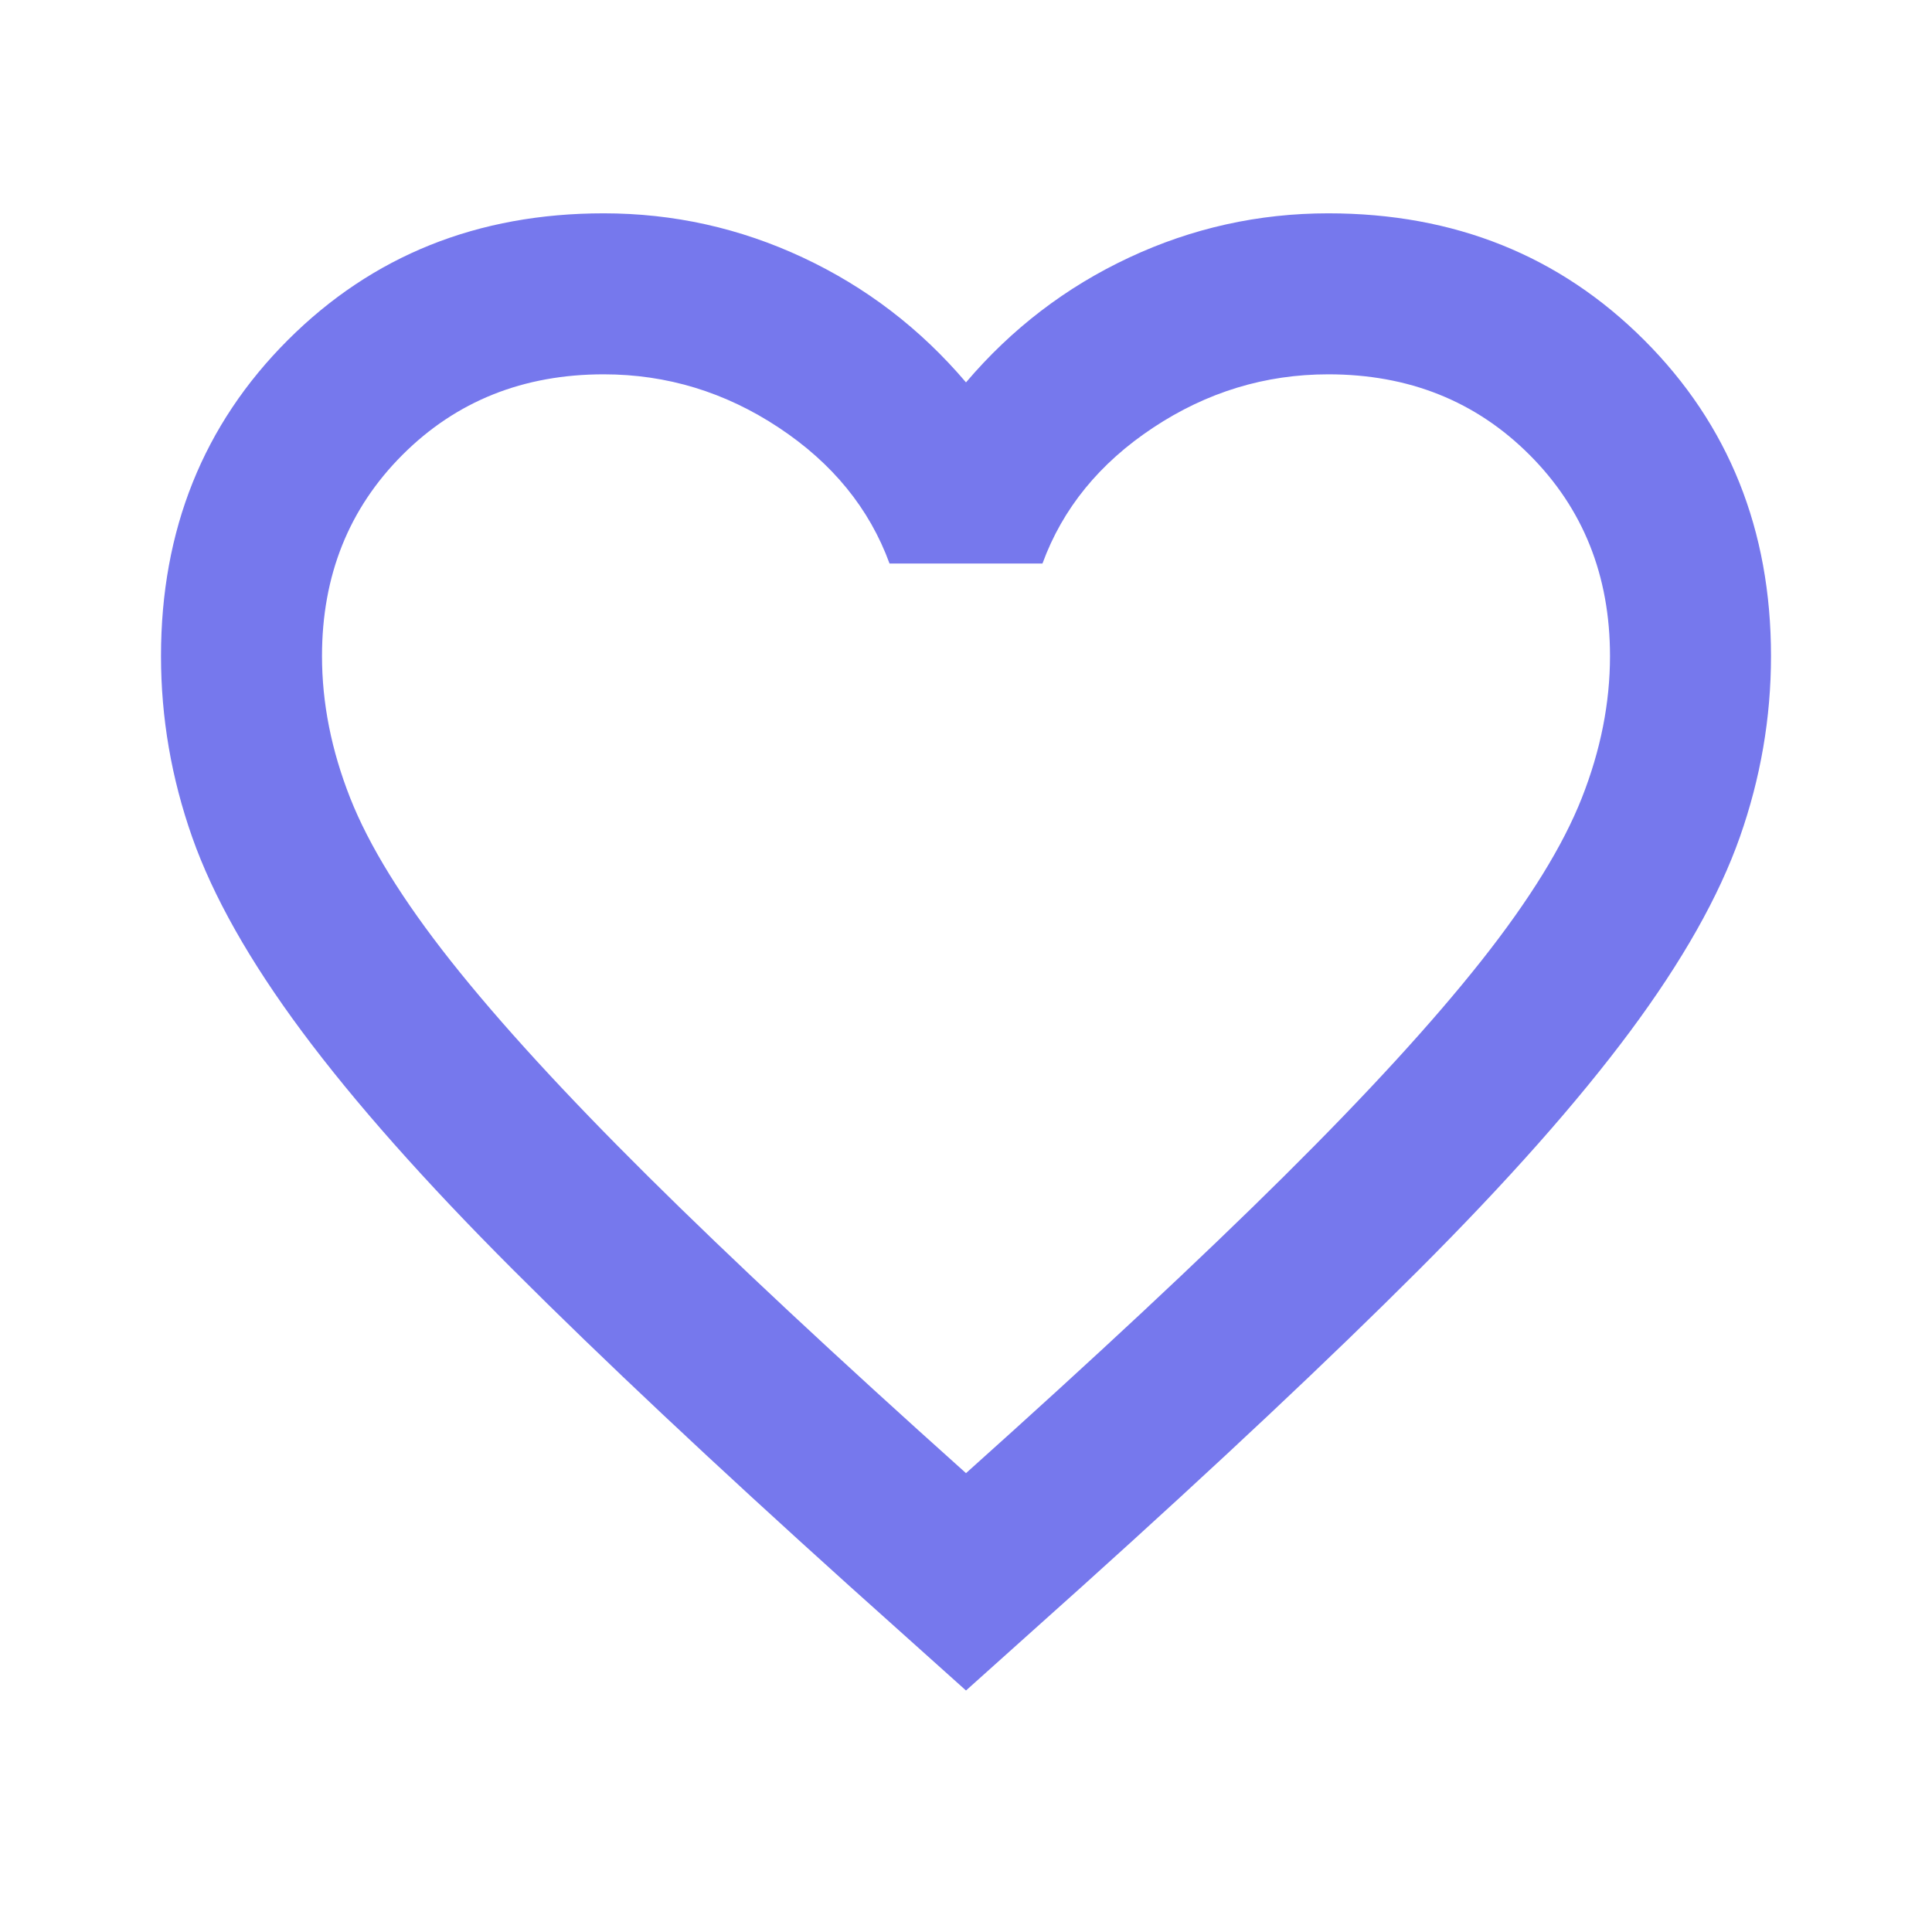
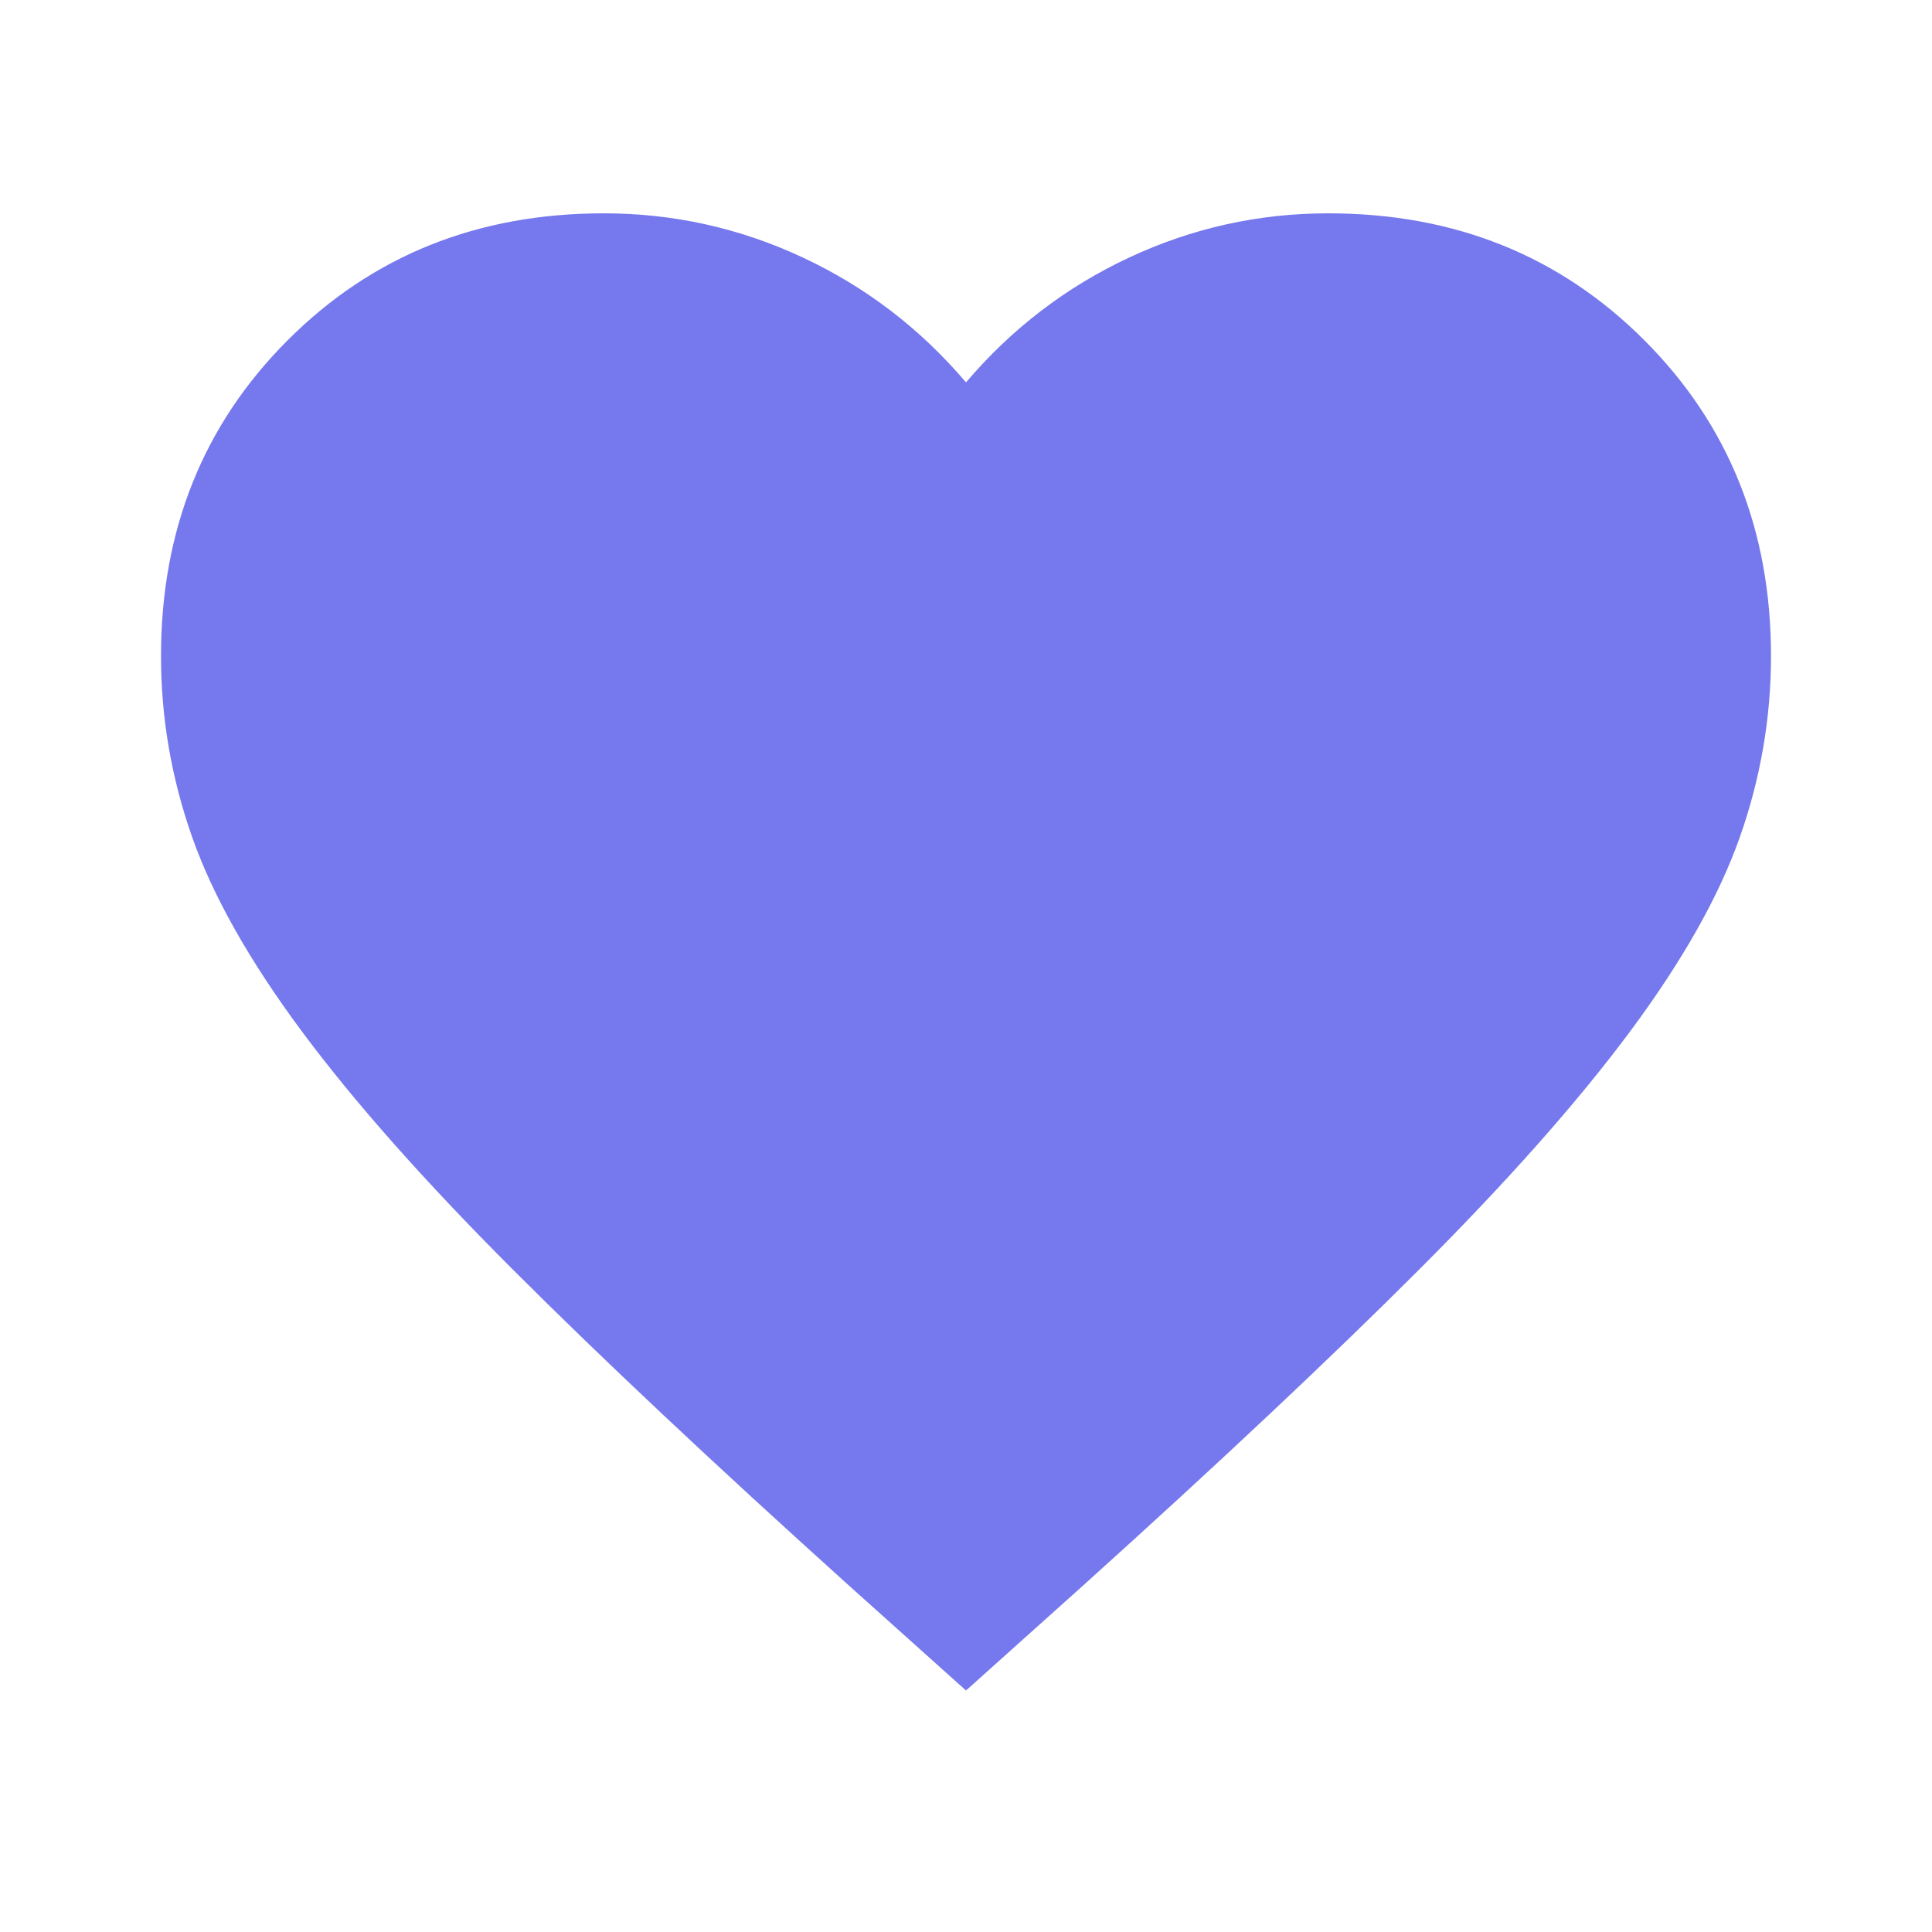
<svg xmlns="http://www.w3.org/2000/svg" height="24" viewBox="0 -960 960 960" width="24">
-   <path d="m480-120-58-52q-101-91-167-157T150-447.5Q111-500 95.5-544T80-634q0-94 63-157t157-63q52 0 99 22t81 62q34-40 81-62t99-22q94 0 157 63t63 157q0 46-15.5 90T810-447.5Q771-395 705-329T538-172l-58 52Zm0-108q96-86 158-147.5t98-107q36-45.5 50-81t14-70.5q0-60-40-100t-100-40q-47 0-87 26.5T518-680h-76q-15-41-55-67.5T300-774q-60 0-100 40t-40 100q0 35 14 70.5t50 81q36 45.5 98 107T480-228Zm0-273Z" style="fill: #7678ed;" />
+   <path d="m480-120-58-52q-101-91-167-157T150-447.5Q111-500 95.5-544T80-634q0-94 63-157t157-63q52 0 99 22t81 62q34-40 81-62t99-22q94 0 157 63t63 157q0 46-15.5 90T810-447.5Q771-395 705-329T538-172l-58 52Z" style="fill:#7678ed" />
</svg>
